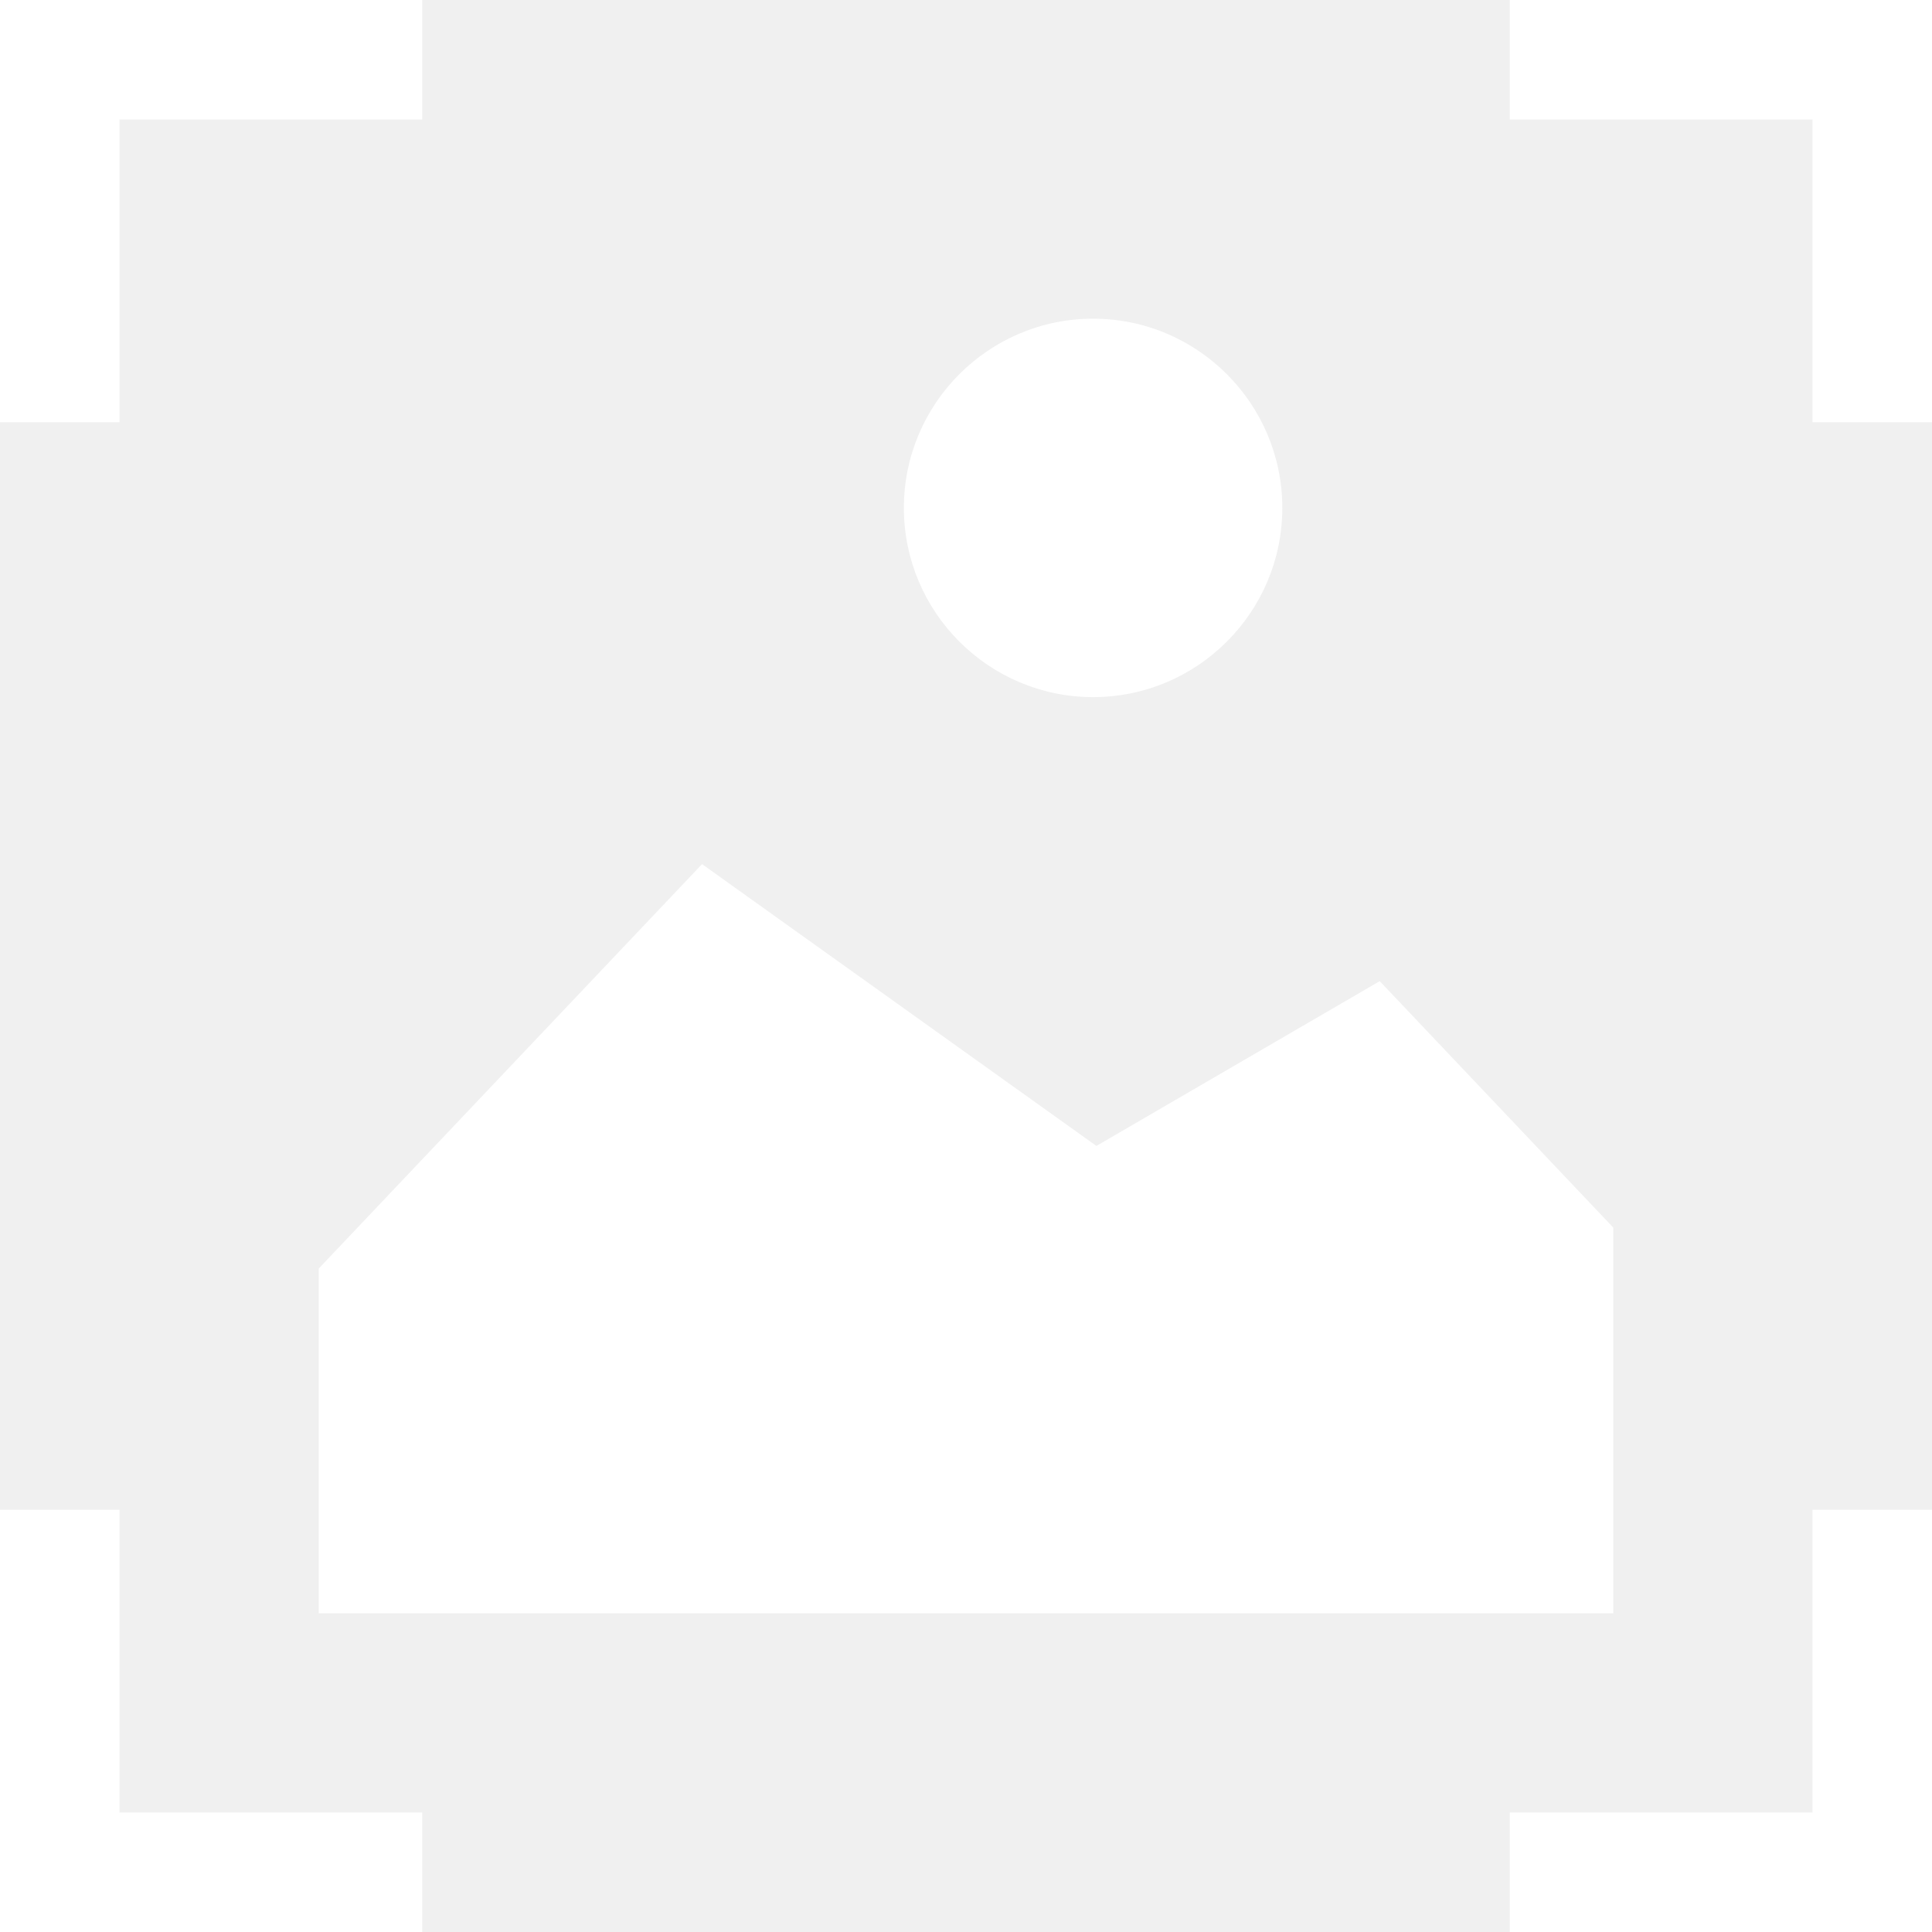
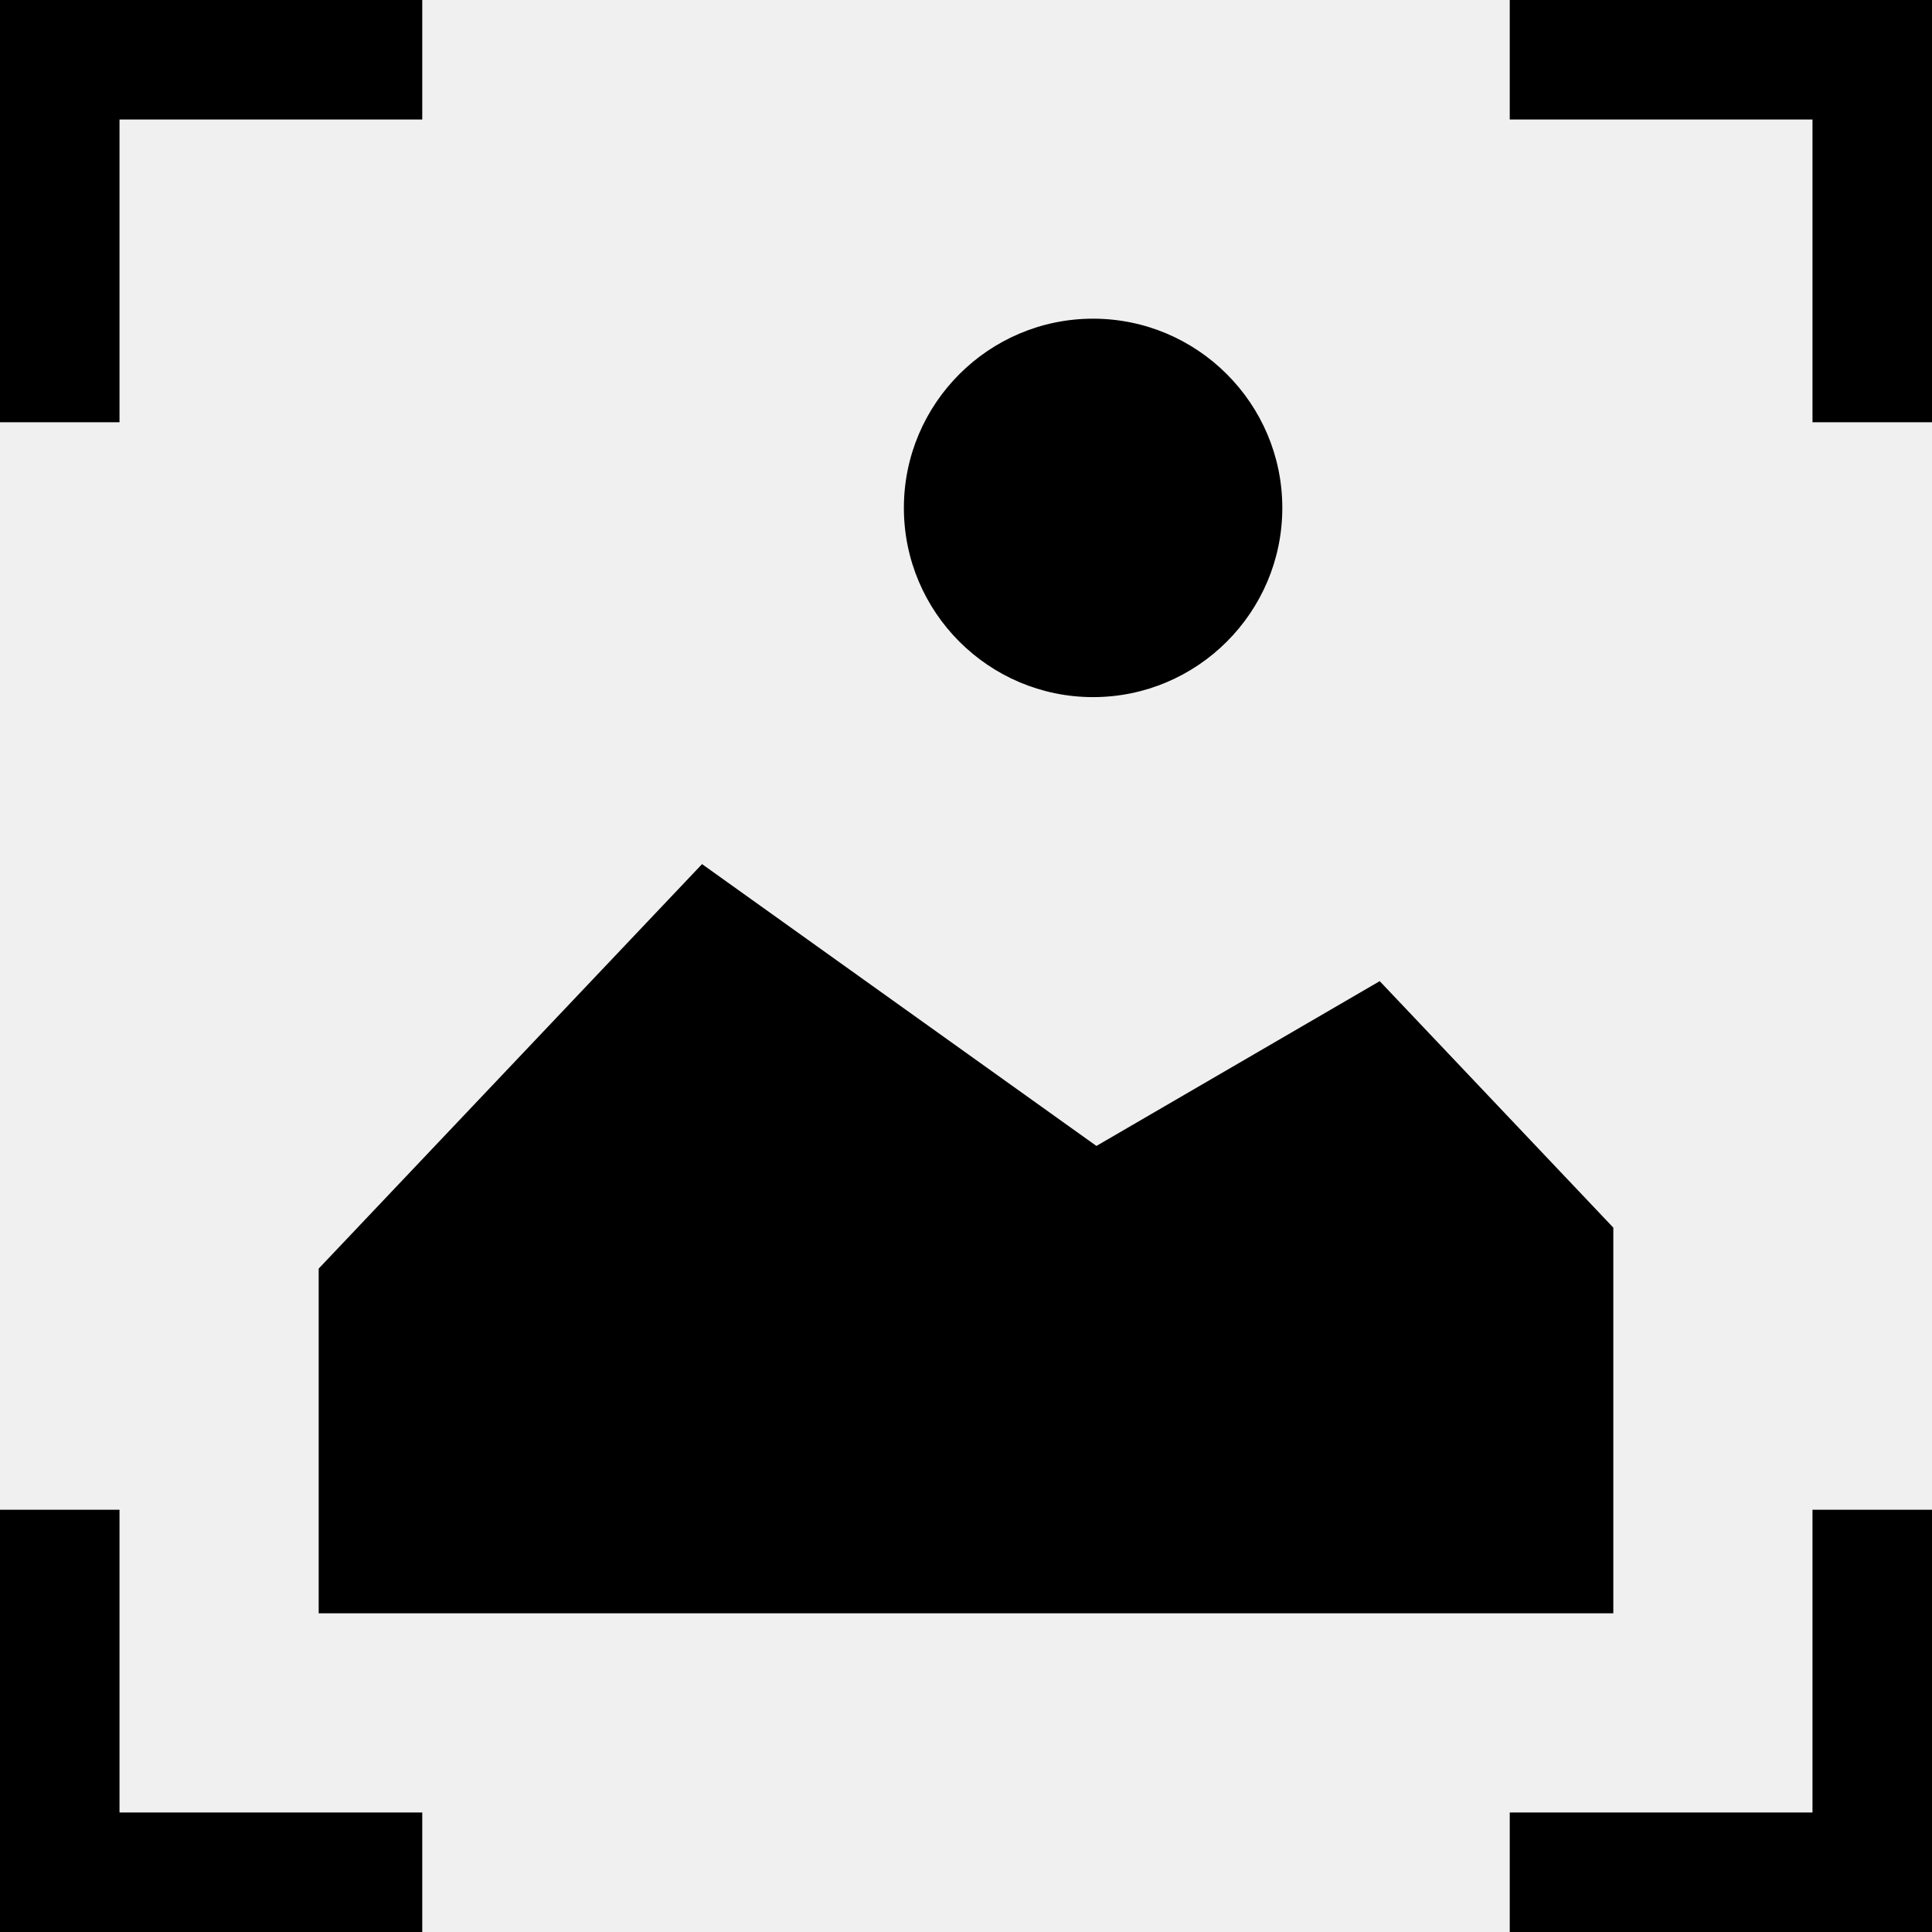
- <svg xmlns="http://www.w3.org/2000/svg" fill="#fff" height="800px" width="800px" version="1.1" id="Layer_1" viewBox="0 0 485 485" xml:space="preserve">
+ <svg xmlns="http://www.w3.org/2000/svg" fill="current" height="800px" width="800px" version="1.1" id="Layer_1" viewBox="0 0 485 485" xml:space="preserve">
  <g>
    <polygon points="30,30 106,30 106,0 0,0 0,106 30,106  " />
    <polygon points="379,0 379,30 455,30 455,106 485,106 485,0  " />
    <polygon points="455,455 379,455 379,485 485,485 485,379 455,379  " />
    <polygon points="30,379 0,379 0,485 106,485 106,455 30,455  " />
    <path d="M274.405,175c26.191,0,47.5-21.309,47.5-47.5S300.597,80,274.405,80s-47.5,21.309-47.5,47.5S248.214,175,274.405,175z" />
    <polygon points="80,405 405,405 405,308.18 346.358,246.304 275.241,287.672 176.238,216.922 80,318.465  " />
  </g>
</svg>
